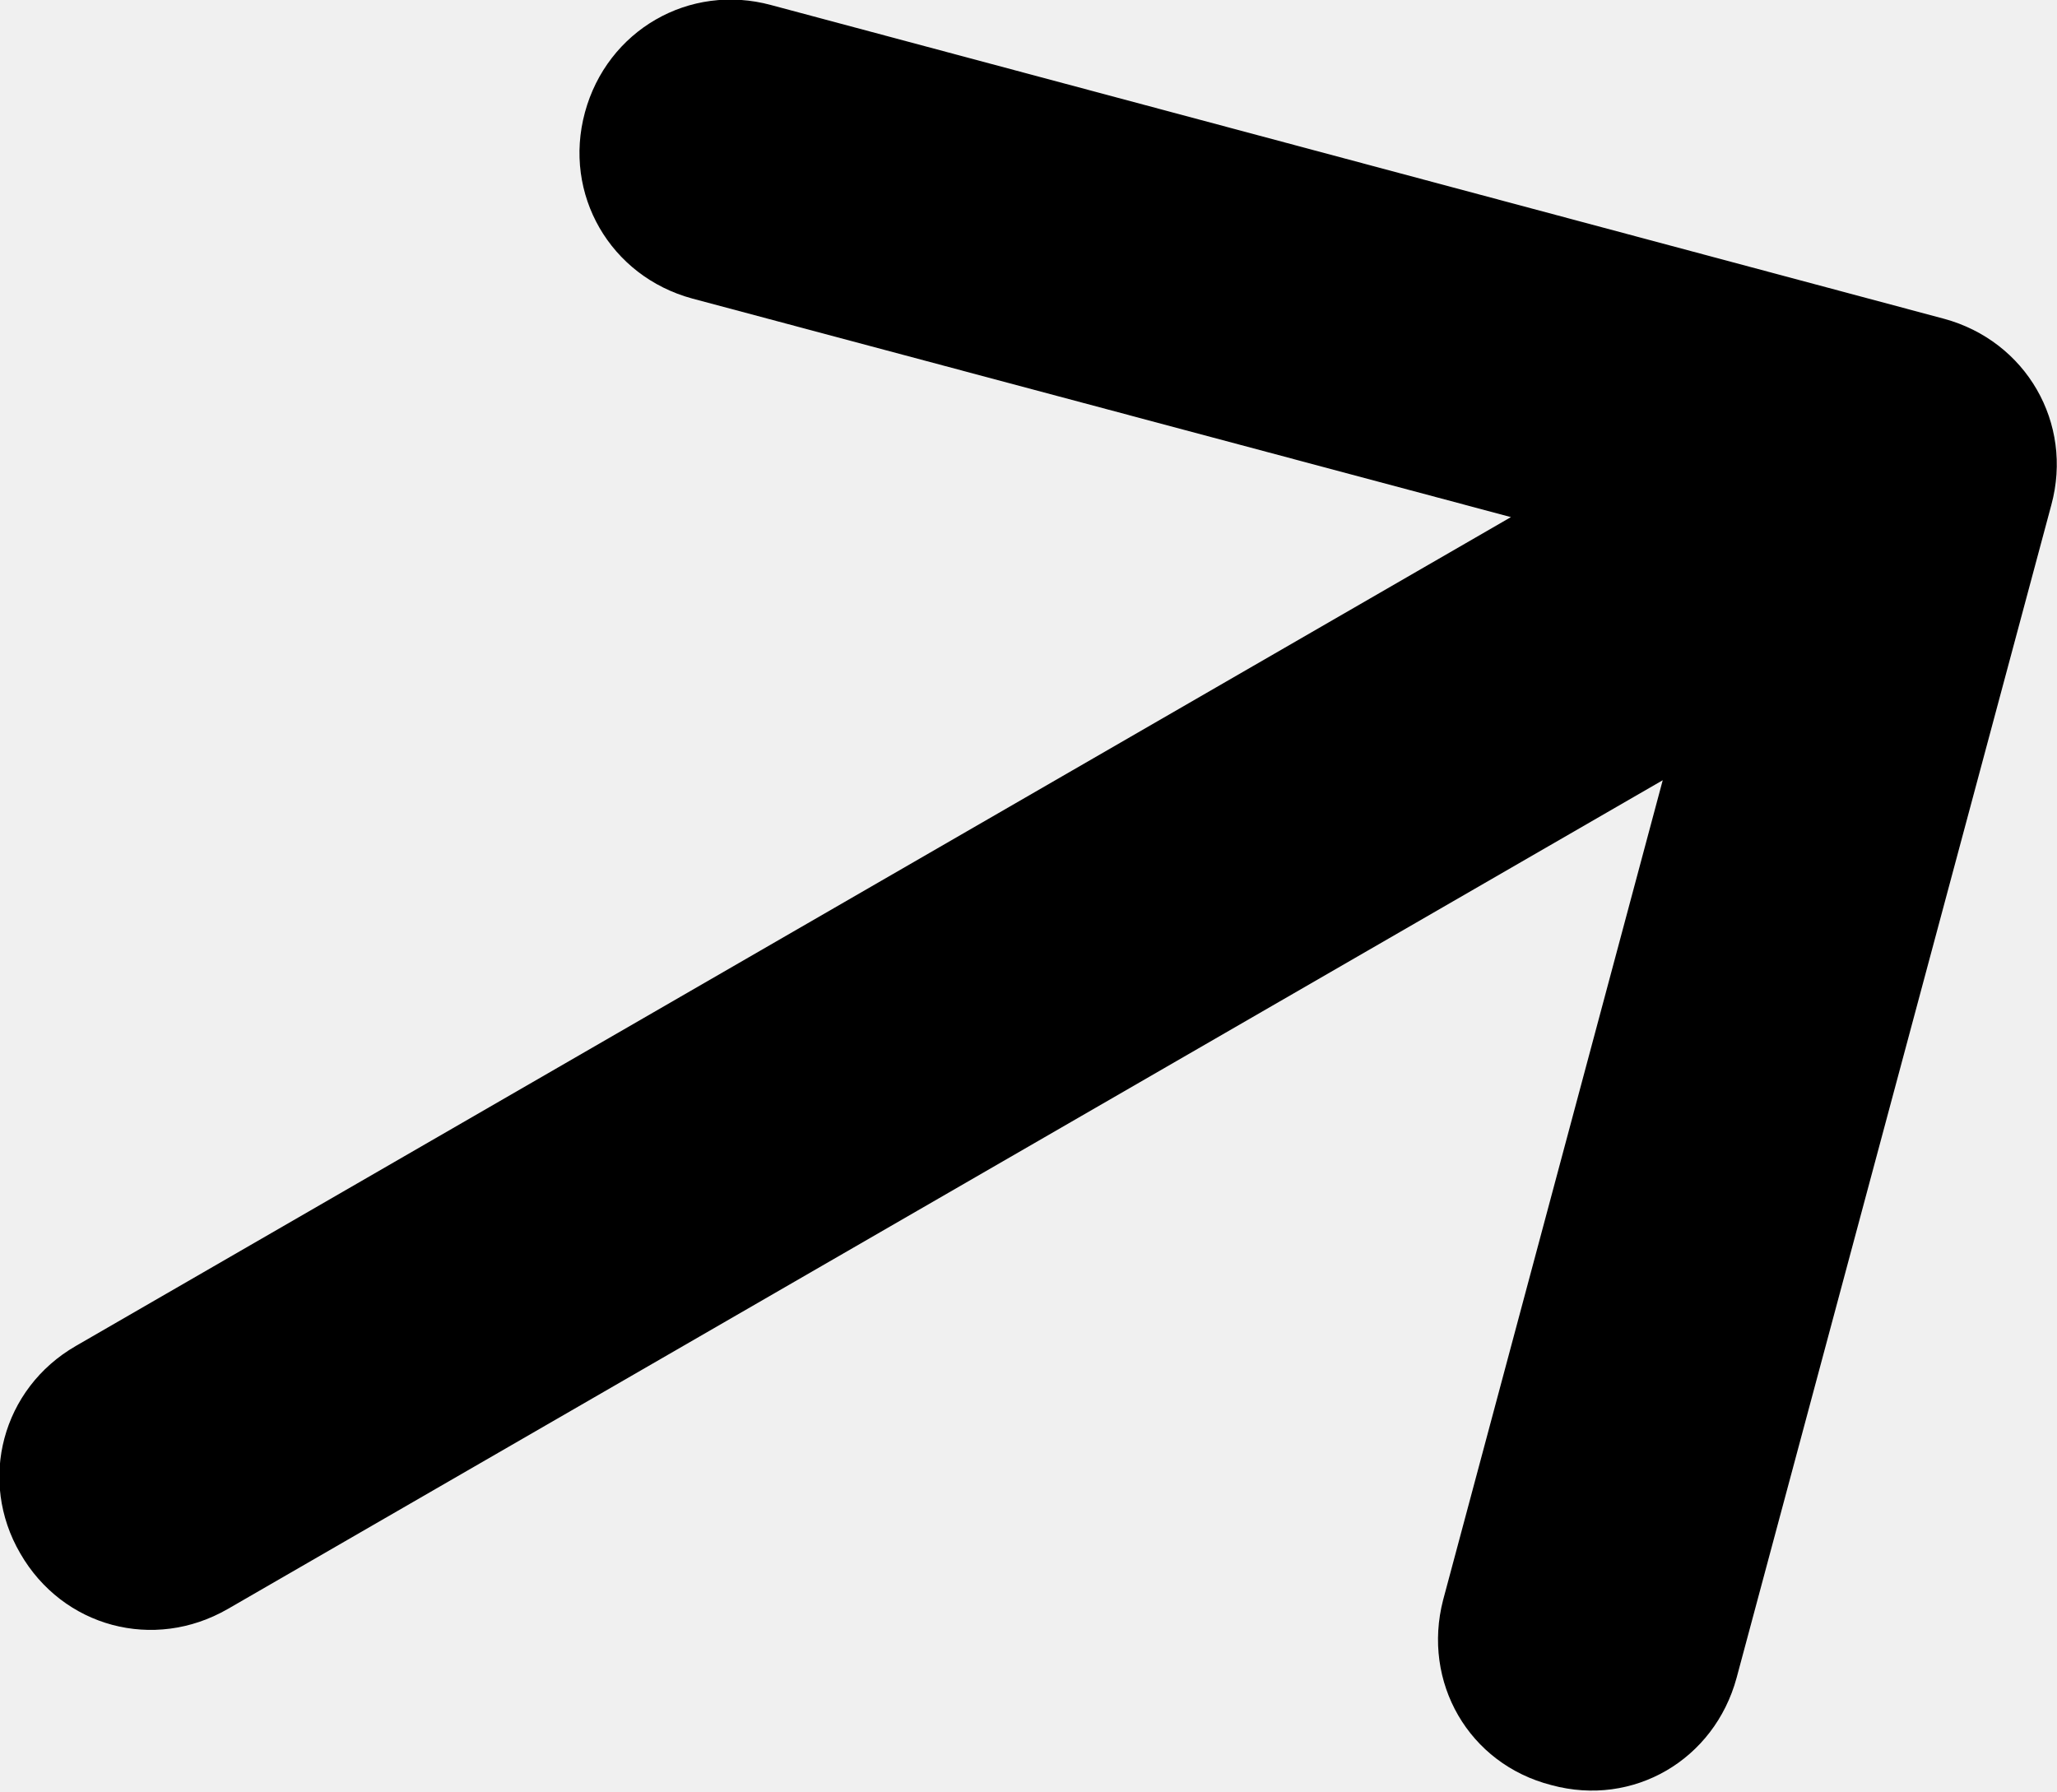
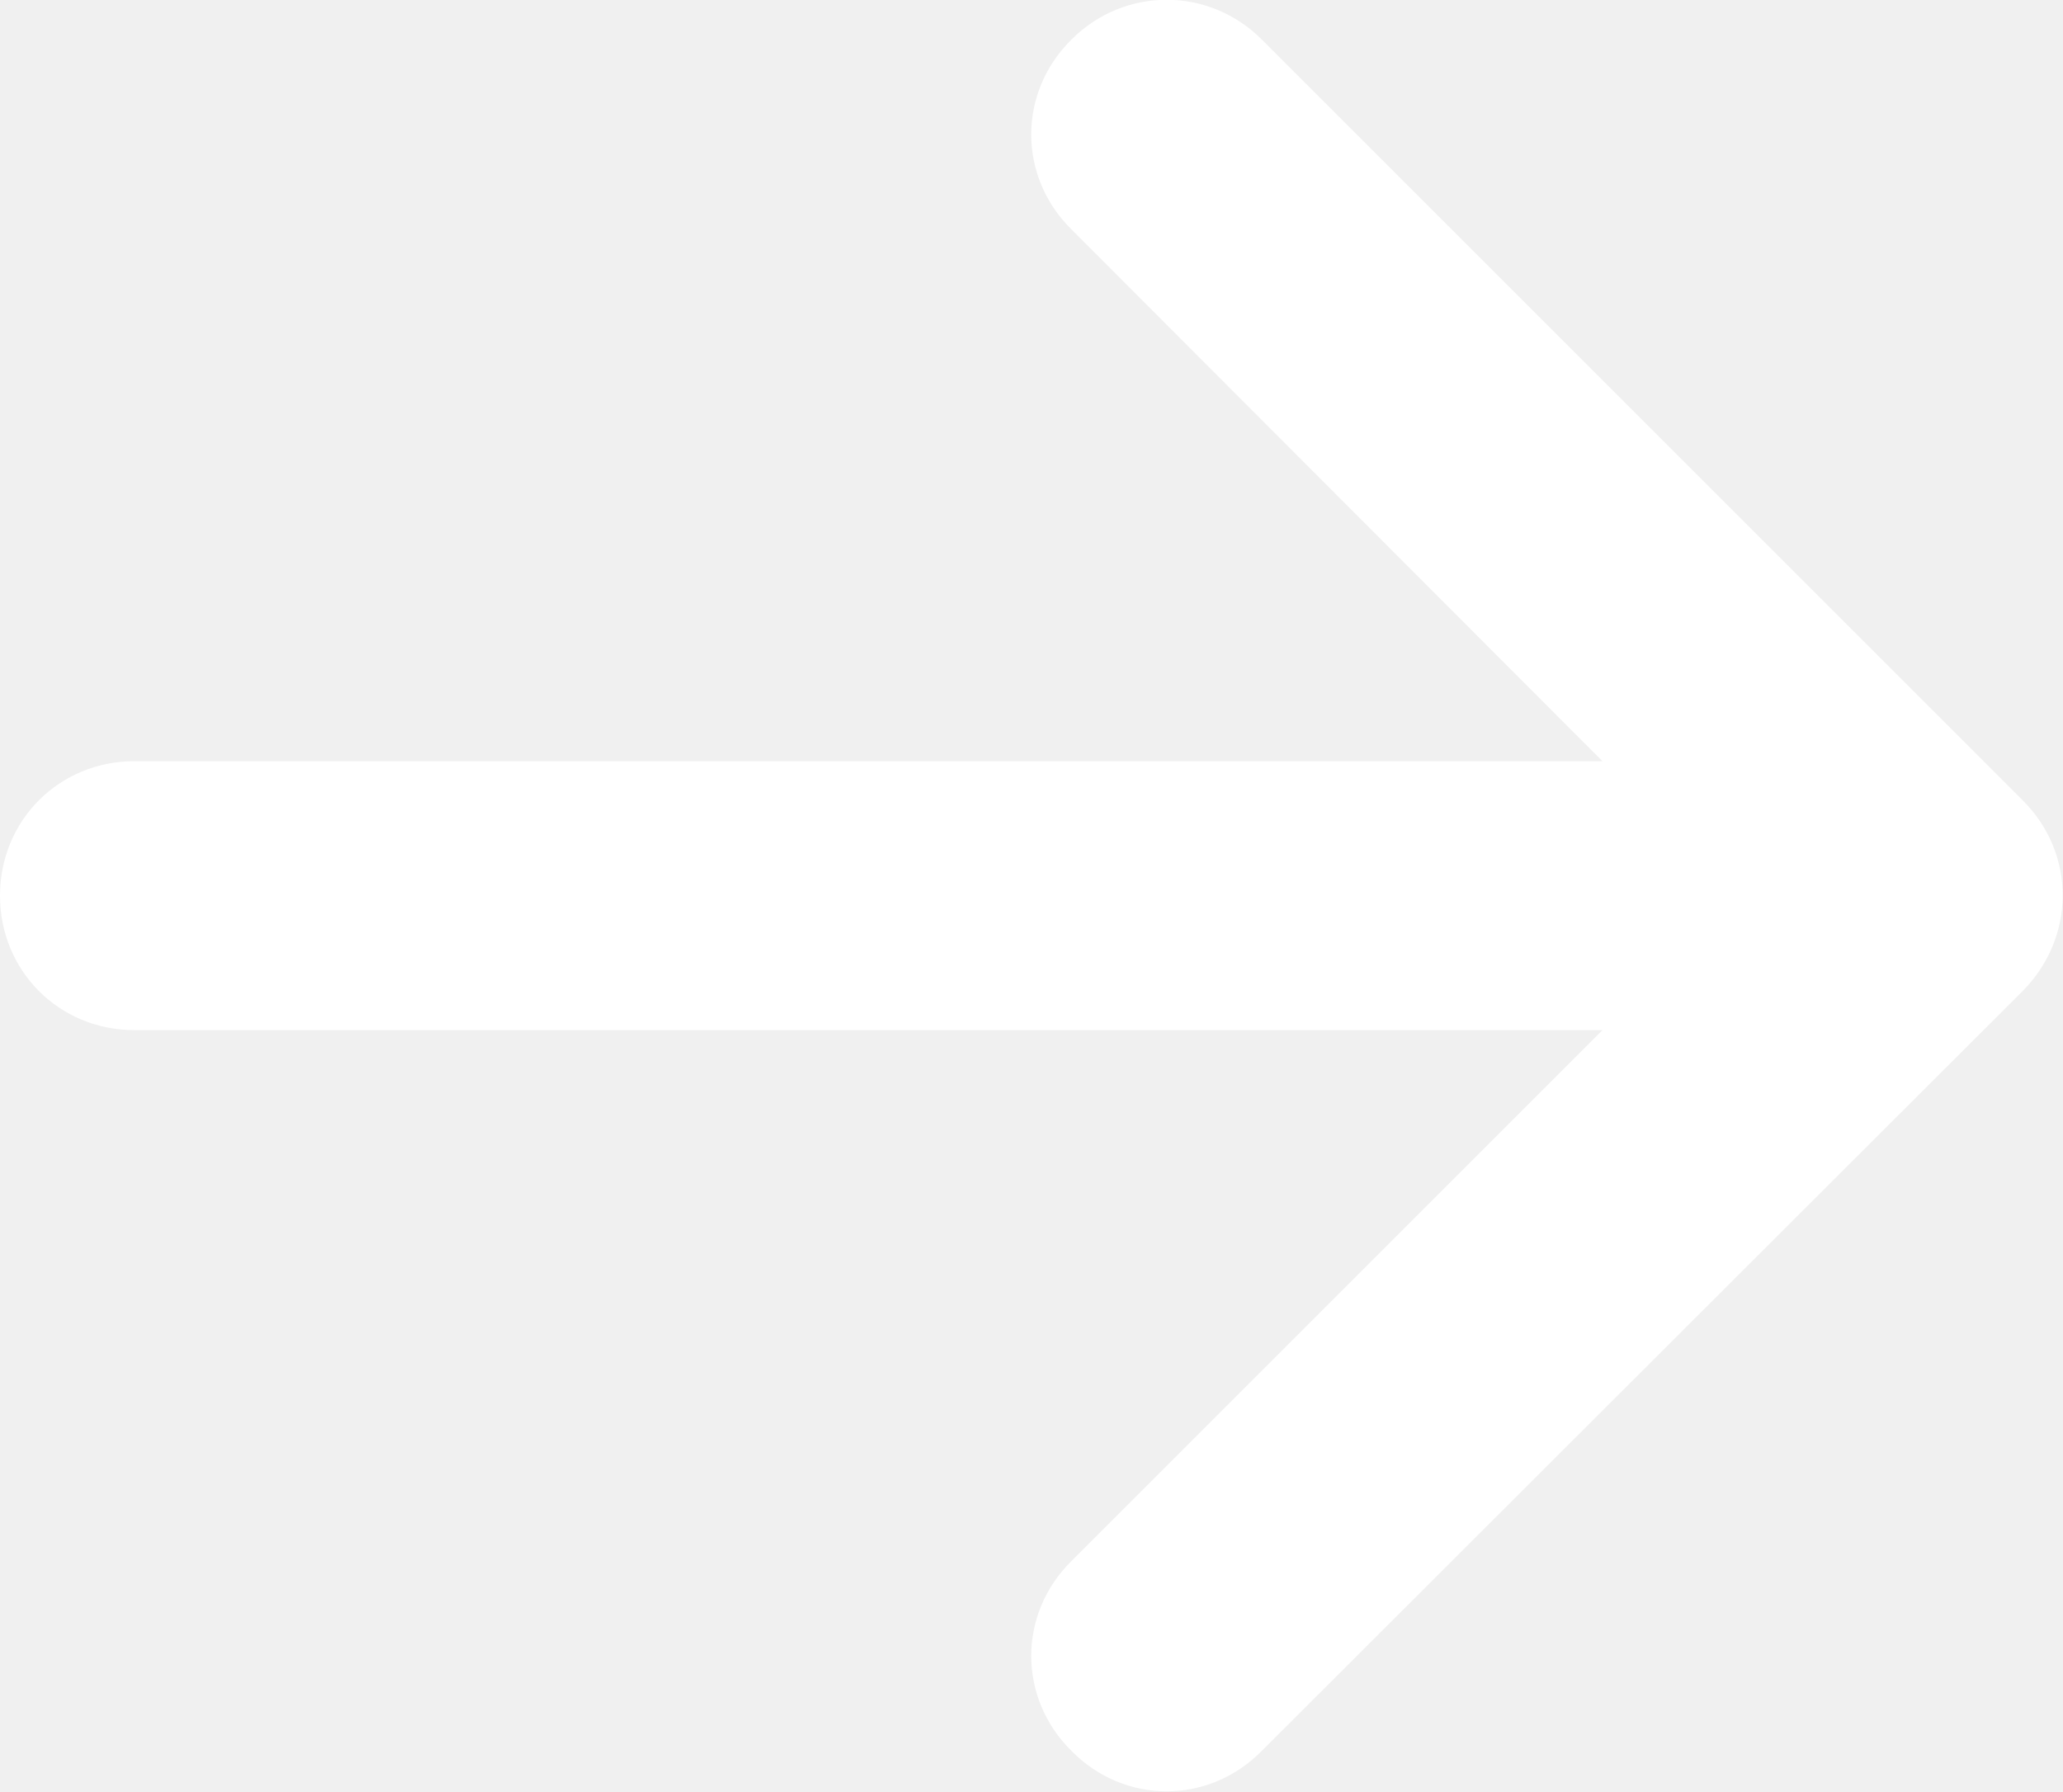
- <svg xmlns="http://www.w3.org/2000/svg" width="20.326" height="17.701" viewBox="0 0 20.326 17.701" fill="none">
+ <svg xmlns="http://www.w3.org/2000/svg" width="23.006" height="19.982" viewBox="0 0 23.006 19.982" fill="none">
  <defs />
-   <path id="Arrow 1" d="M2.26 15.87L2.25 15.9C1.52 16.32 0.62 16.08 0.2 15.35C-0.22 14.63 0.02 13.72 0.75 13.3L0.78 13.31L2.26 15.87ZM16.98 5.66L6.84 2.95C6.03 2.73 5.56 1.92 5.78 1.11C6 0.3 6.81 -0.17 7.62 0.05L19.21 3.15C20.02 3.37 20.49 4.18 20.27 4.99L17.16 16.58C16.94 17.39 16.14 17.86 15.33 17.64C14.51 17.43 14.05 16.62 14.26 15.81L16.98 5.66Z" fill="#FFFFFF" fill-opacity="1" fill-rule="nonzero" />
-   <path id="Arrow 1" d="M14.93 5.11L6.84 2.95C6.03 2.73 5.56 1.92 5.78 1.11C6 0.3 6.81 -0.17 7.62 0.05L19.21 3.15C20.02 3.37 20.49 4.18 20.27 4.99L17.16 16.58C16.94 17.39 16.14 17.86 15.33 17.64C14.51 17.43 14.05 16.62 14.26 15.81L16.43 7.71L2.25 15.9C1.52 16.32 0.62 16.08 0.2 15.35C-0.22 14.63 0.02 13.72 0.75 13.3L14.93 5.11Z" fill="#000000" fill-opacity="1" fill-rule="evenodd" />
+   <path id="Arrow 3" d="M17.87 8.49L11.95 2.56C11.35 1.97 11.35 1.03 11.95 0.44C12.54 -0.15 13.48 -0.15 14.07 0.44L22.56 8.93C23.15 9.52 23.15 10.45 22.56 11.05L14.07 19.53C13.48 20.13 12.54 20.13 11.95 19.53C11.35 18.94 11.35 18 11.95 17.41L17.87 11.49L1.5 11.49C0.66 11.49 0 10.83 0 9.99C0 9.15 0.66 8.49 1.5 8.49L17.87 8.49Z" fill="#FFFFFF" fill-opacity="1" fill-rule="evenodd" />
</svg>
